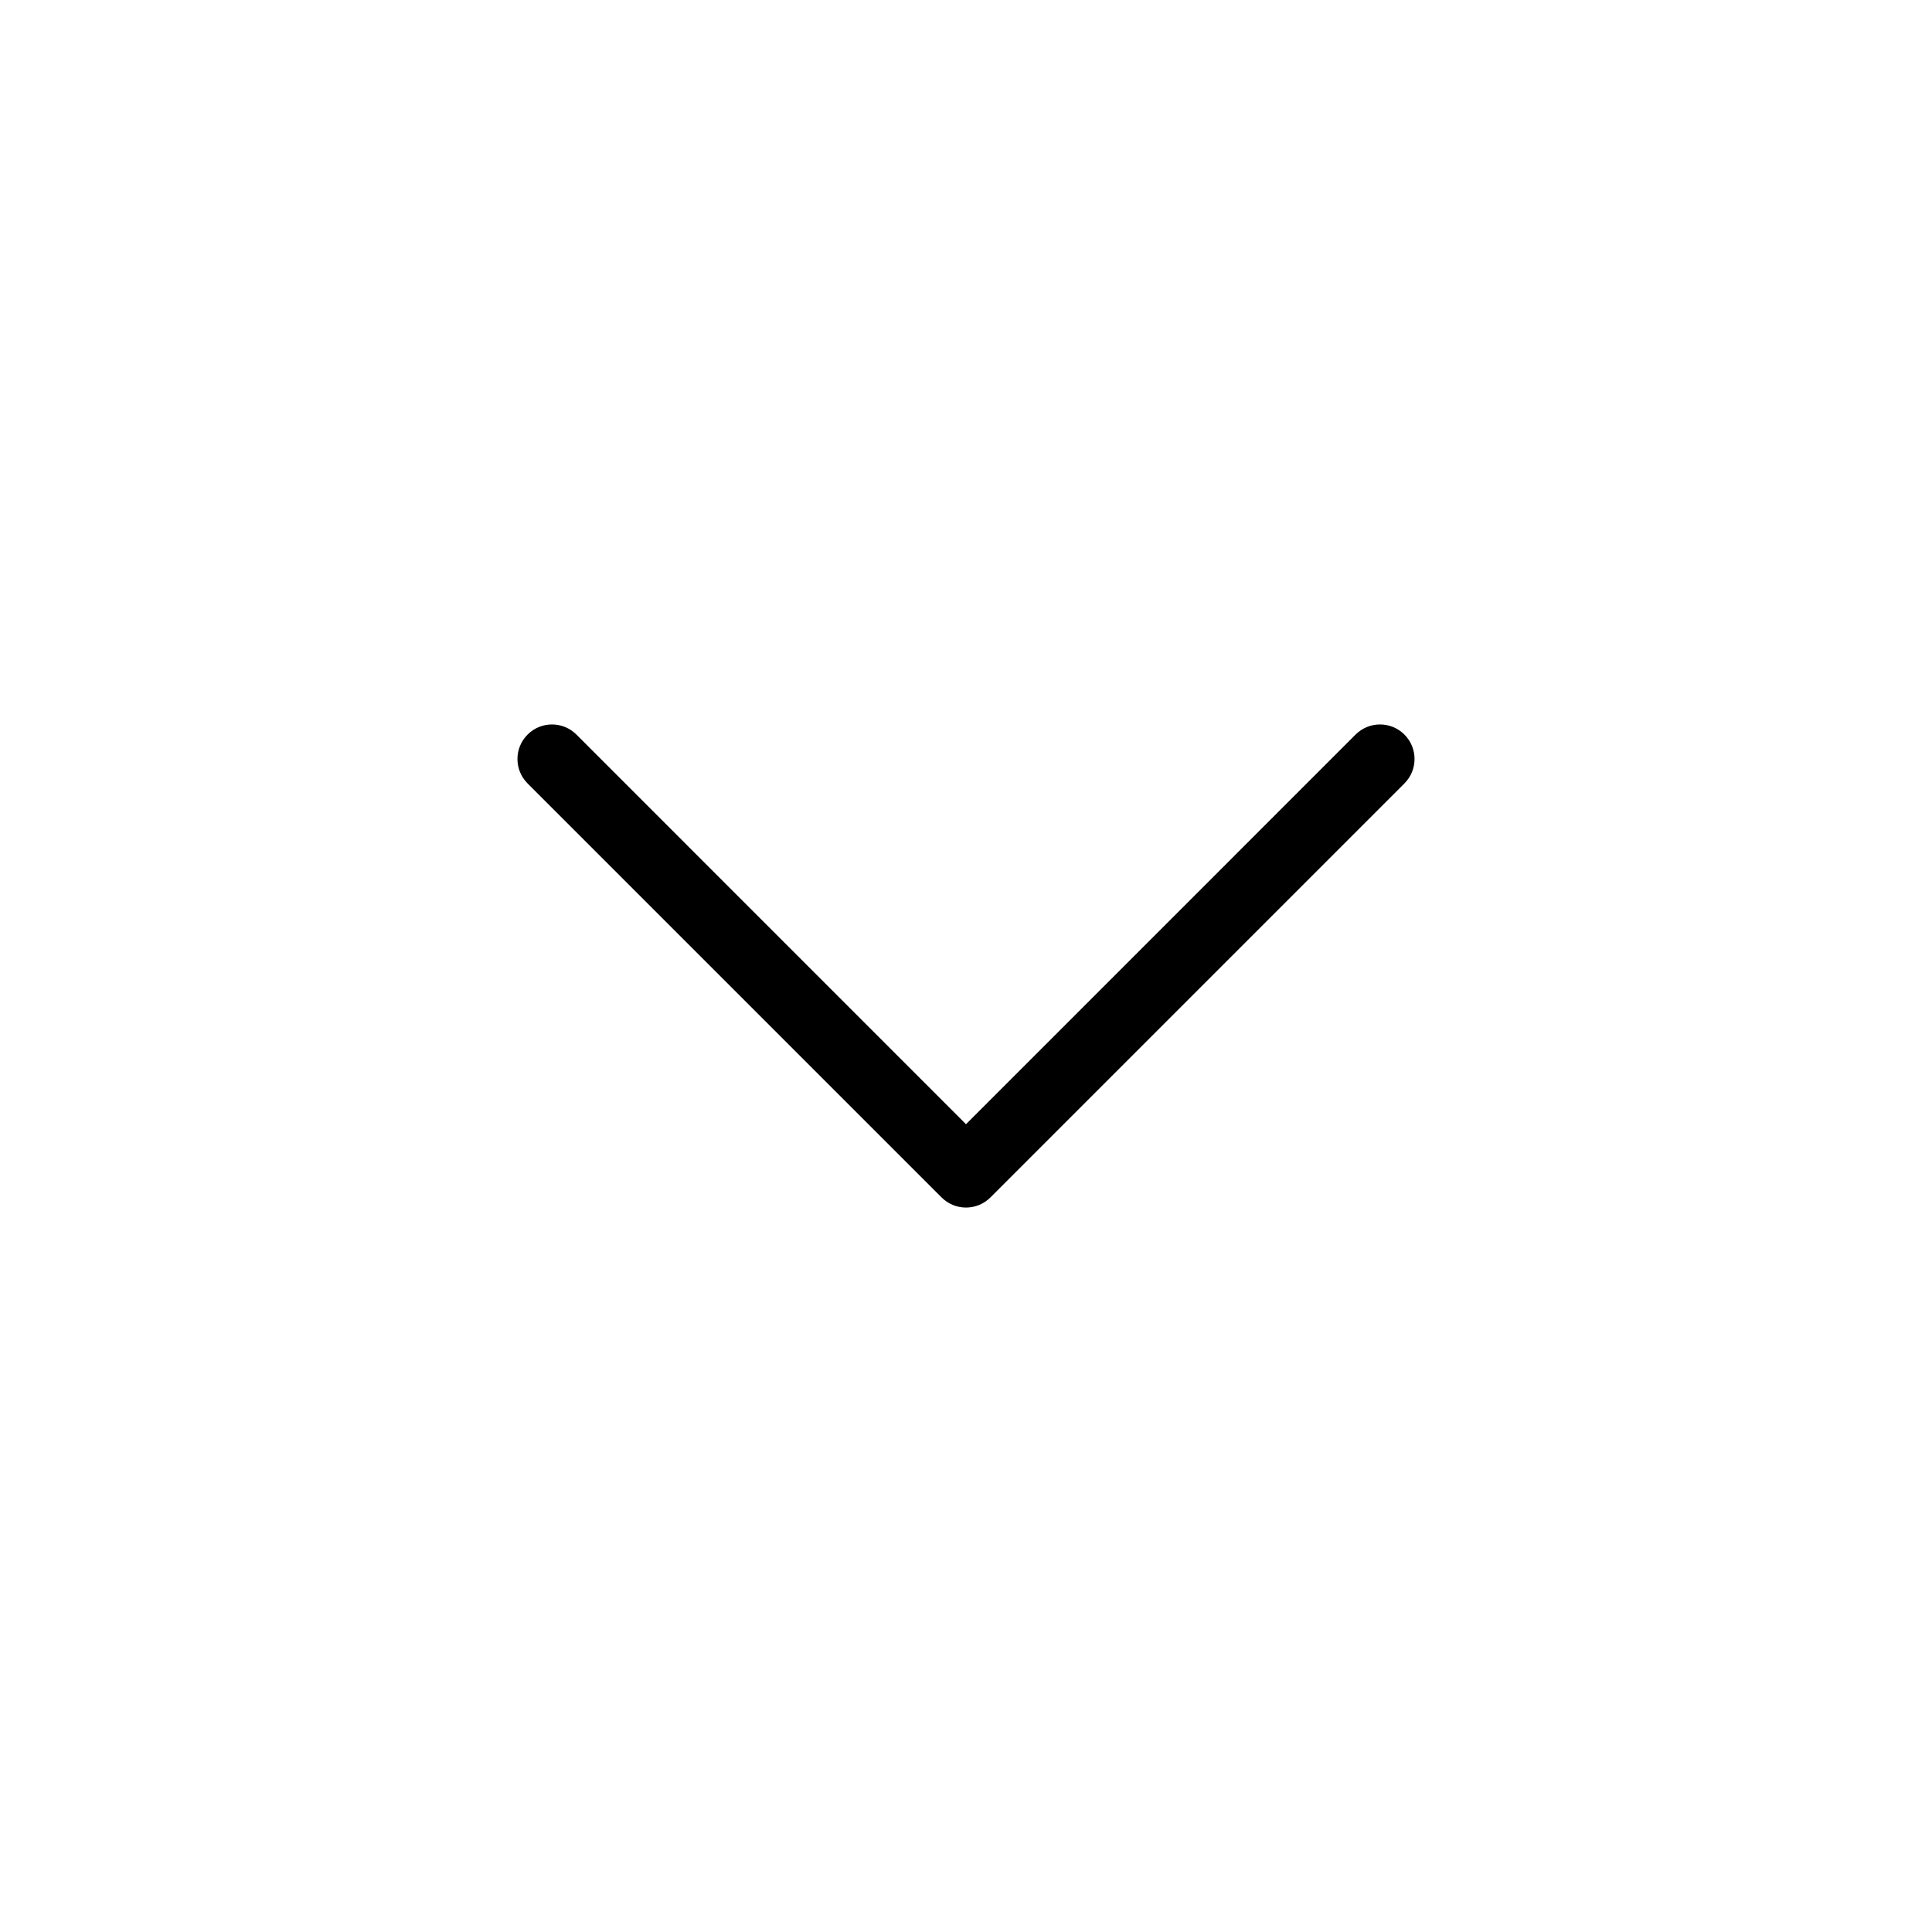
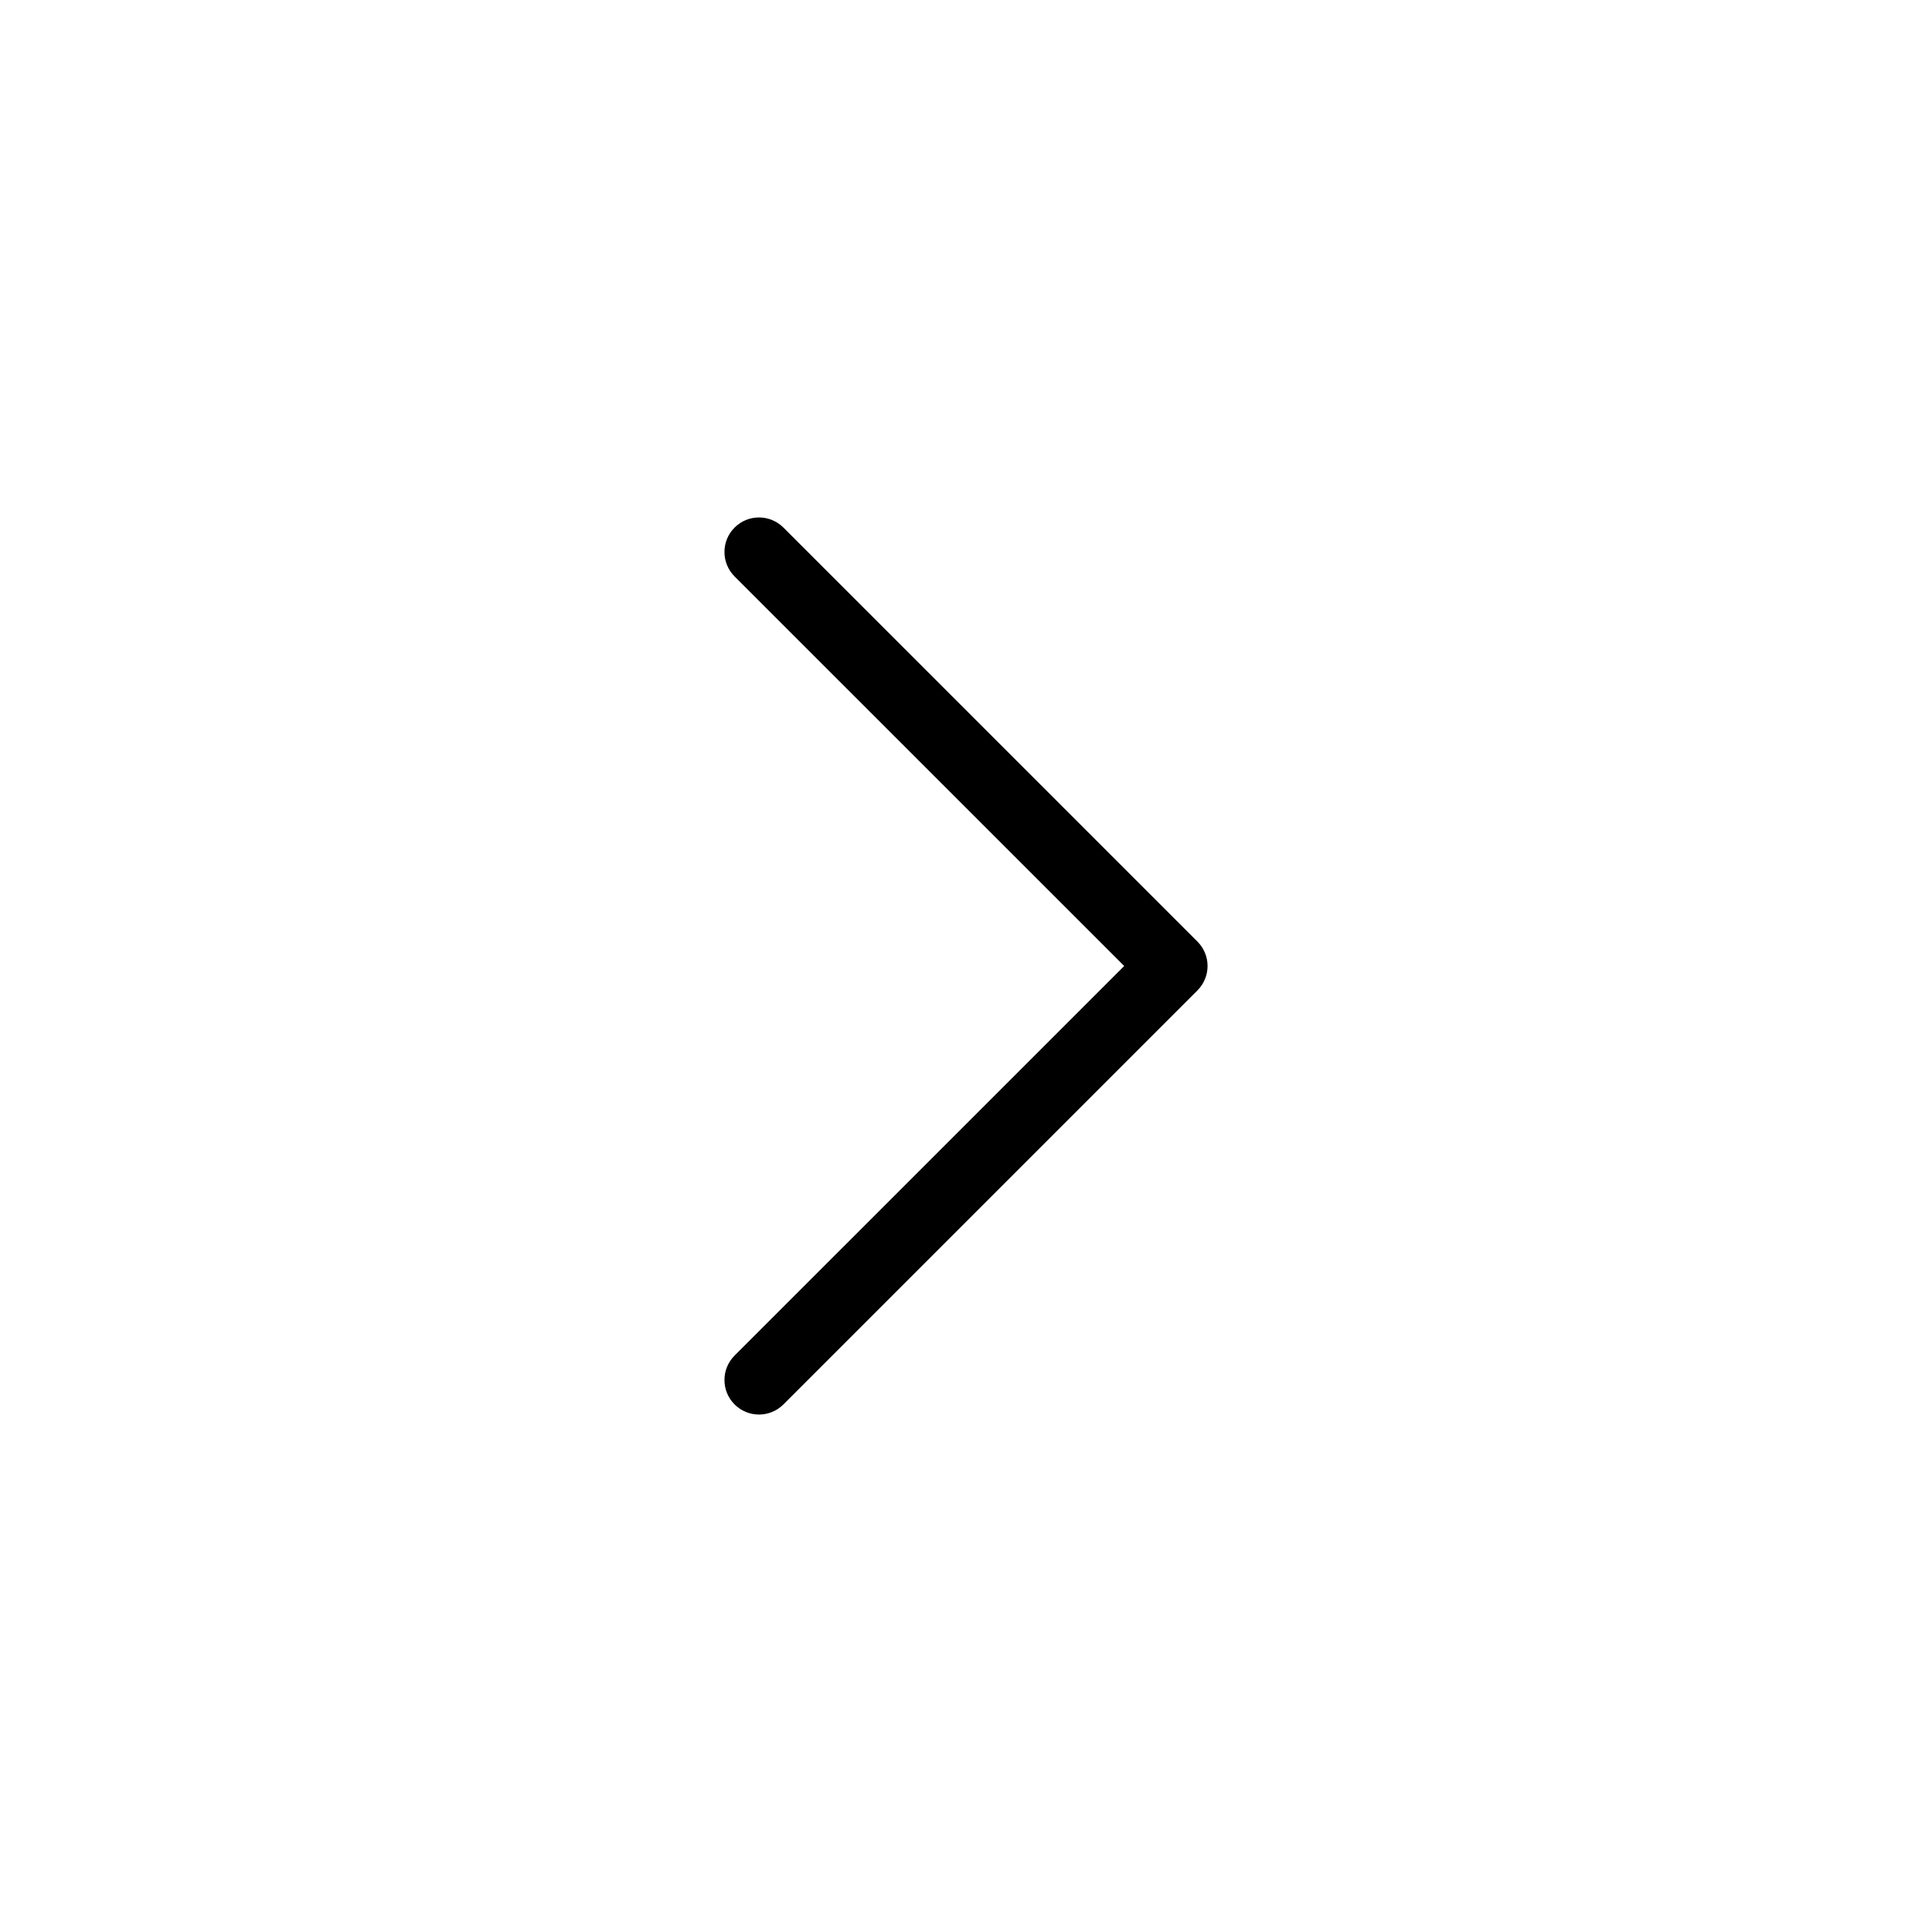
- <svg xmlns="http://www.w3.org/2000/svg" t="1616878518901" class="icon" viewBox="0 0 1024 1024" version="1.1" p-id="3129" width="32" height="32">
-   <path d="M512 595.858l206.482-206.519a18.286 18.286 0 0 1 25.893 25.893l-219.429 219.429a18.286 18.286 0 0 1-25.893 0l-219.429-219.429a18.286 18.286 0 0 1 25.893-25.893L512 595.858z" p-id="3130" />
+ <svg xmlns="http://www.w3.org/2000/svg" t="1616878544623" class="icon" viewBox="0 0 1024 1024" version="1.1" p-id="3323" width="32" height="32">
+   <path d="M595.858 512l-206.519-206.482a18.286 18.286 0 0 1 25.893-25.893l219.429 219.429a18.286 18.286 0 0 1 0 25.893l-219.429 219.429a18.286 18.286 0 0 1-25.893-25.893L595.858 512z" p-id="3324" />
</svg>
